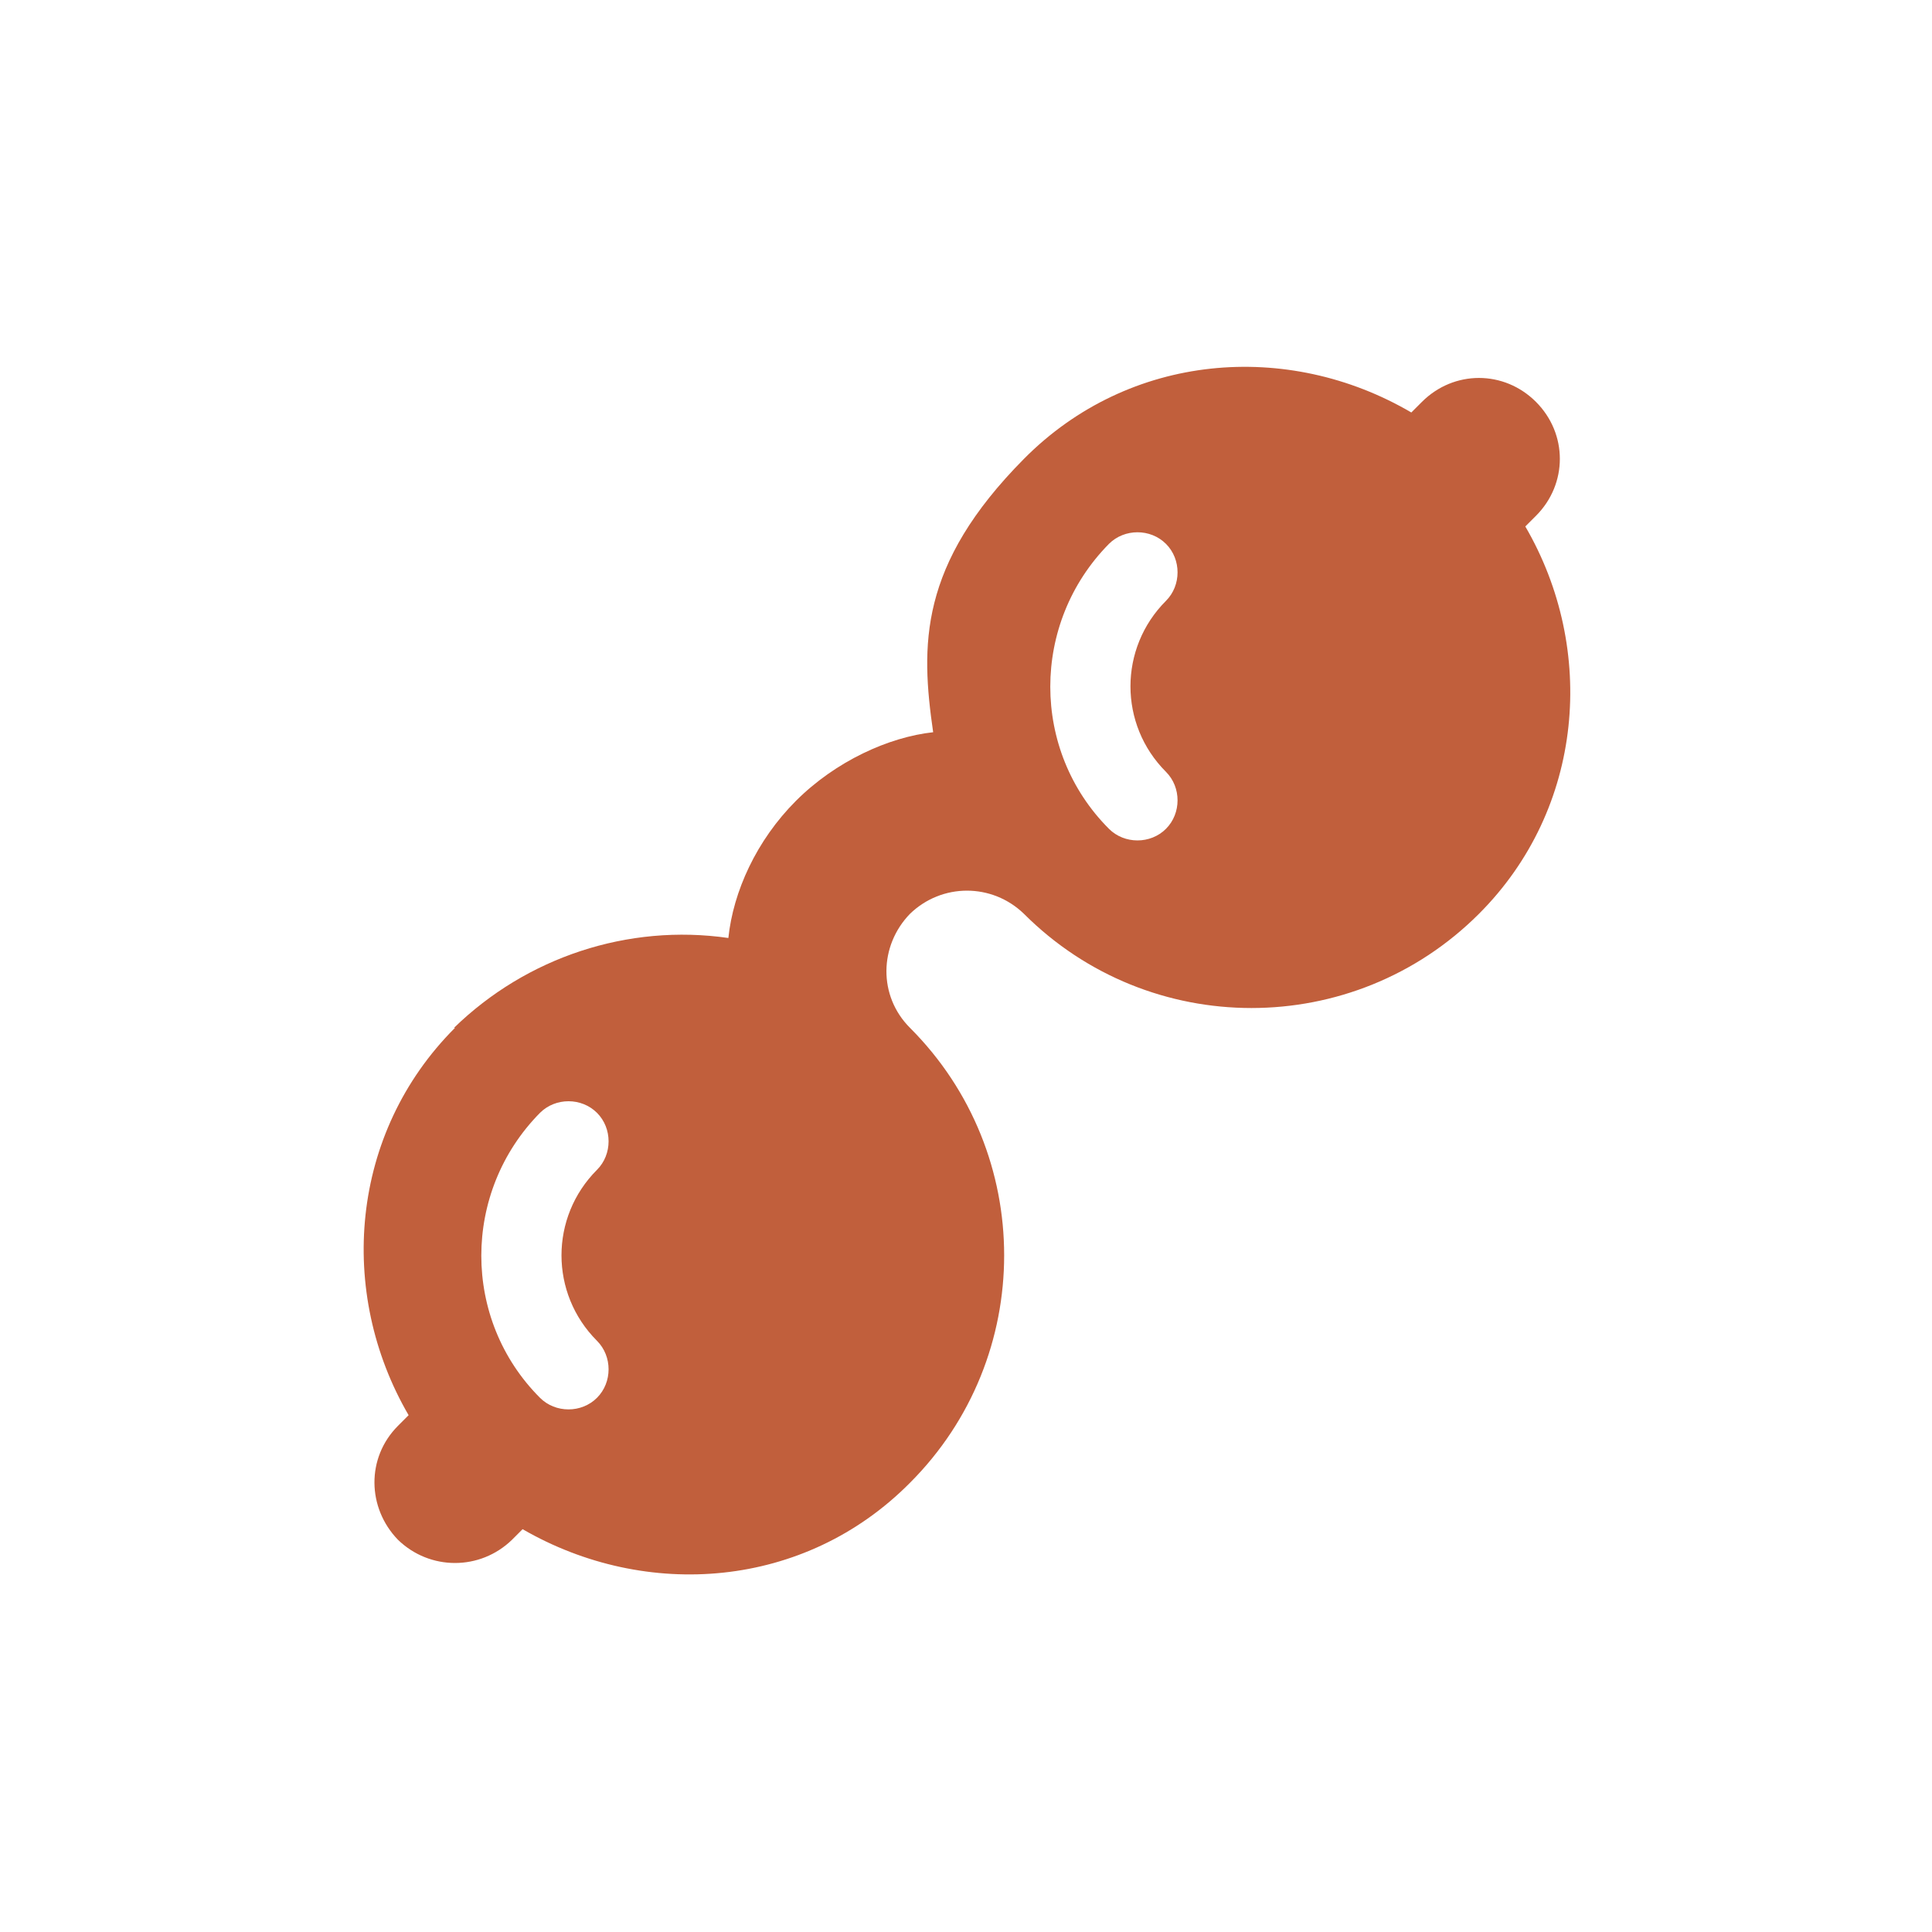
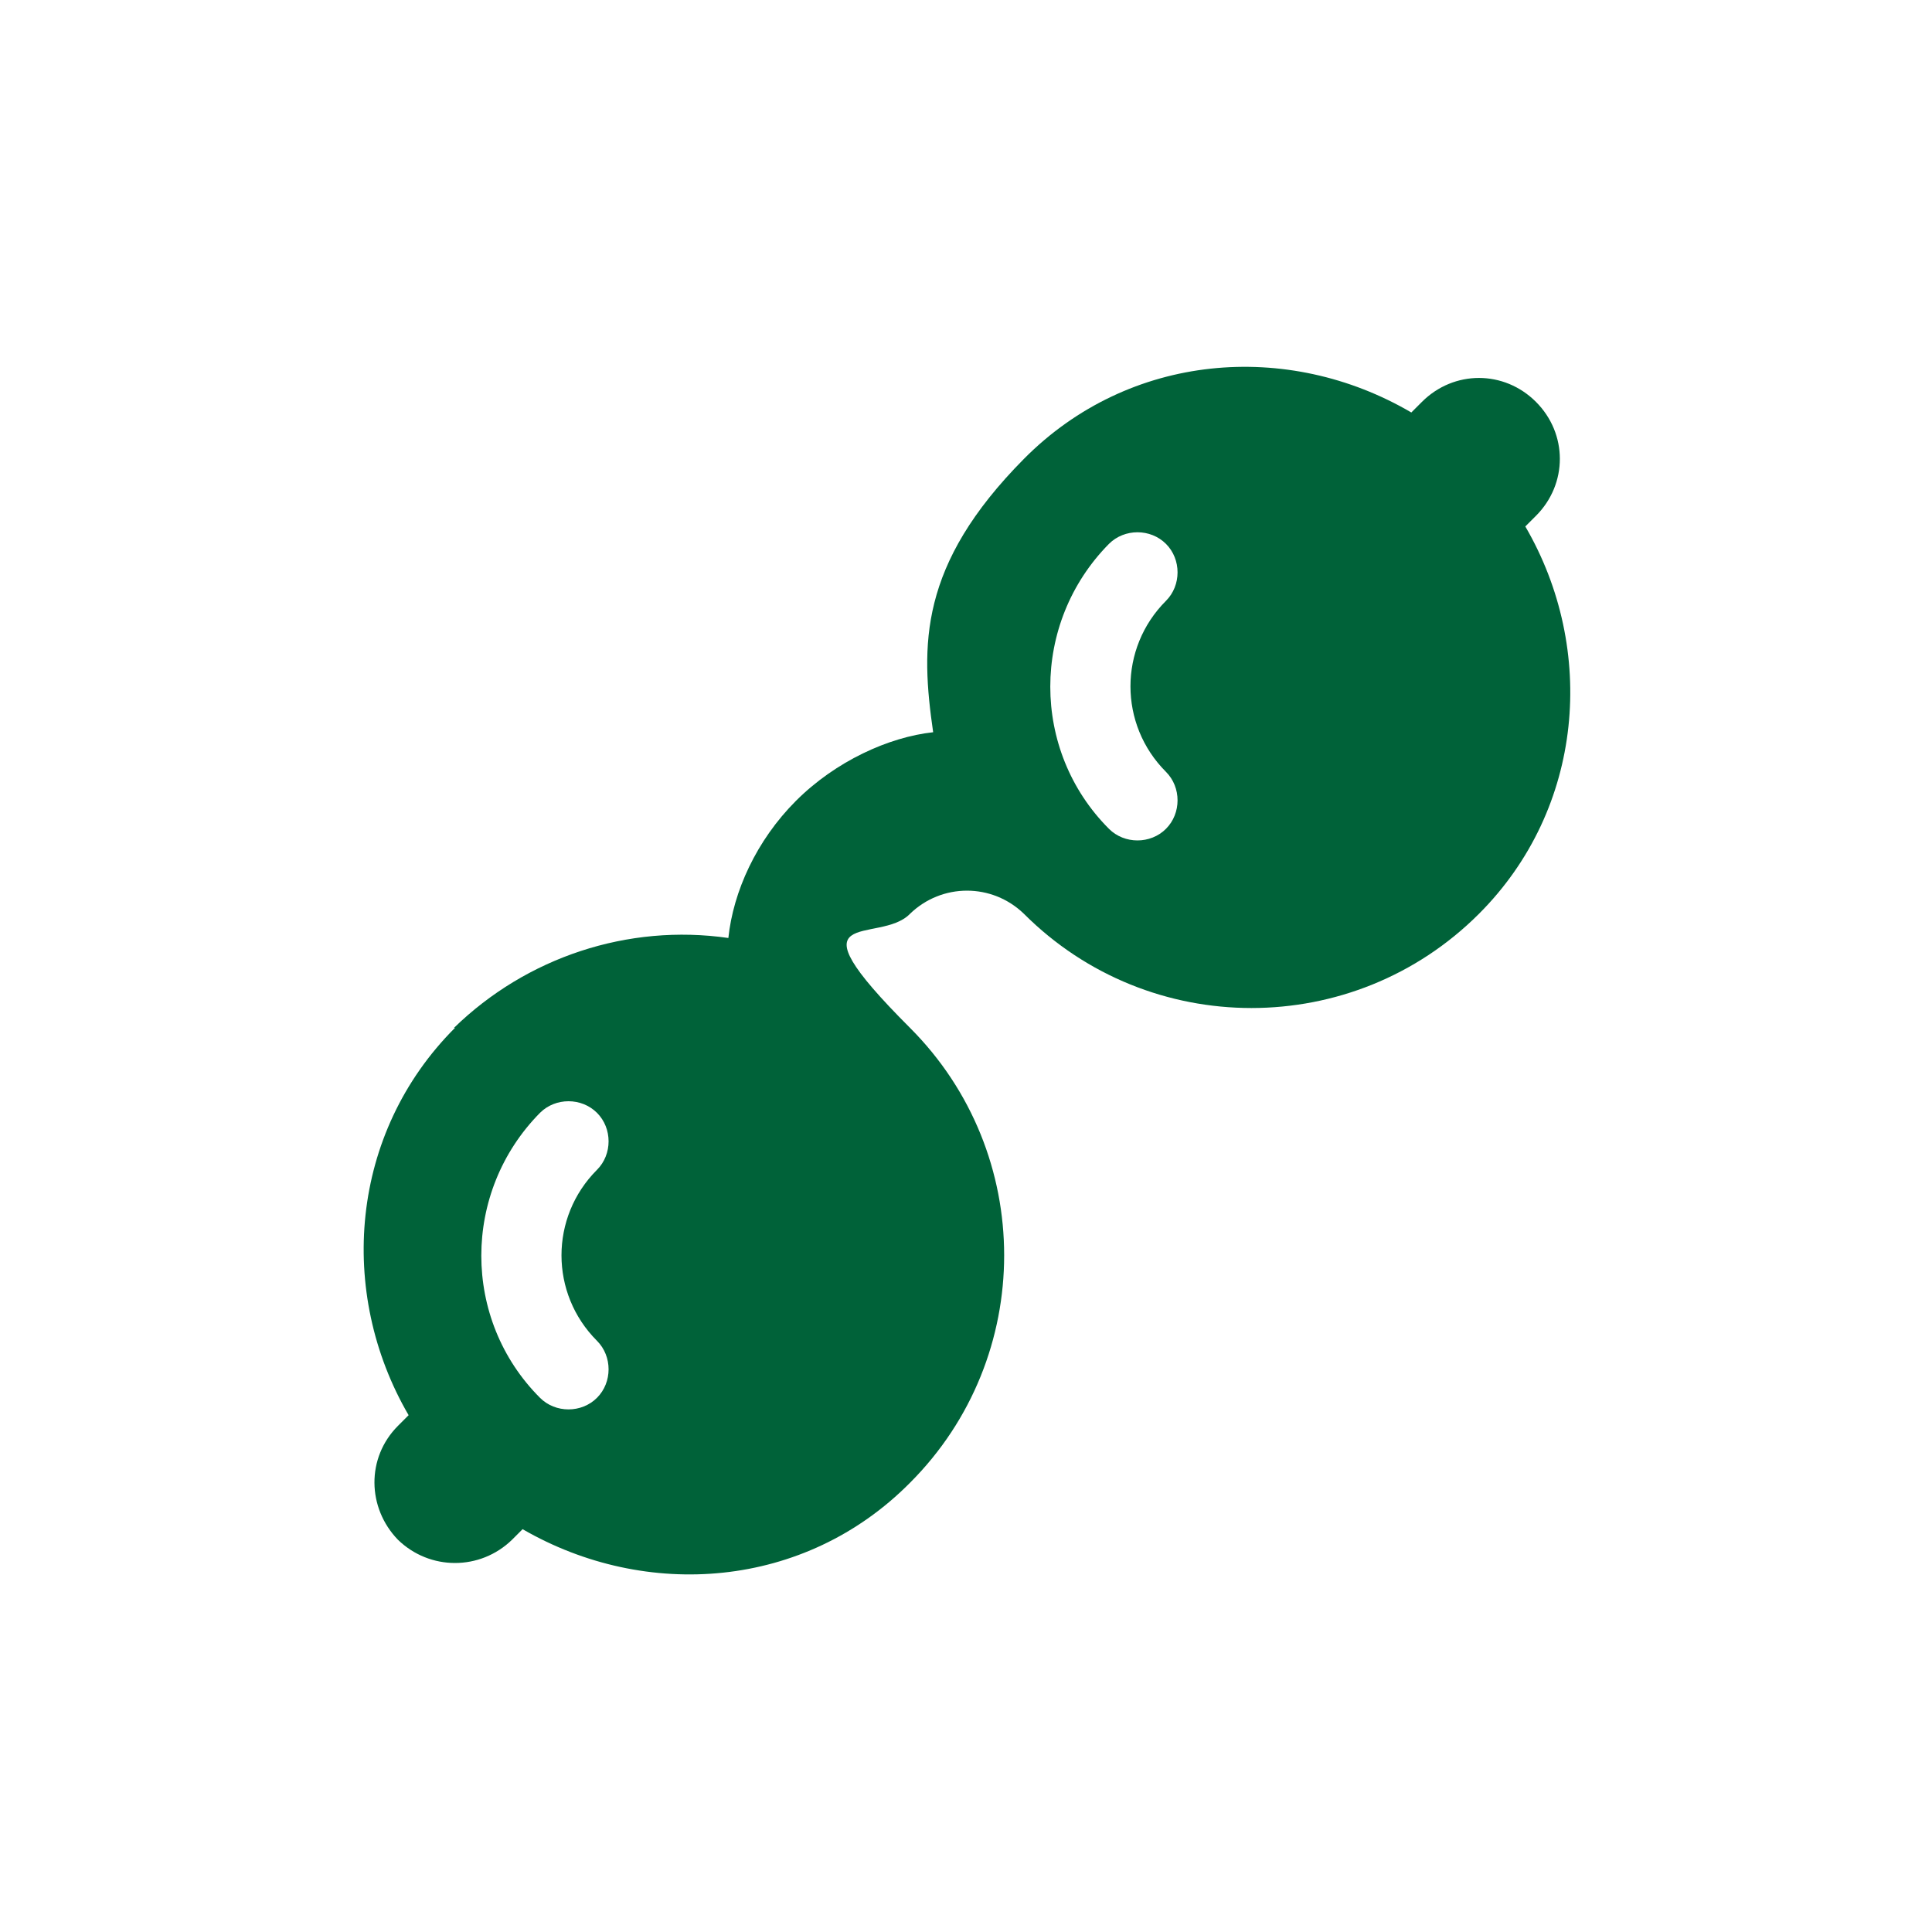
- <svg xmlns="http://www.w3.org/2000/svg" id="_图层_1" data-name="图层_1" version="1.1" viewBox="0 0 200 200">
+ <svg xmlns="http://www.w3.org/2000/svg" id="_图层_1" version="1.1" viewBox="0 0 200 200">
  <defs>
    <style>
      .st0 {
-         fill: #c15f3c;
+         fill: #006239;
      }
    </style>
  </defs>
-   <path class="st0" d="M47.1,106.4c-10.9,10.9-12.2,27.4-4.8,40.1l-1.1,1.1c-3.3,3.3-3.2,8.5,0,11.8,3.3,3.2,8.5,3.2,11.8,0l1.1-1.1c12.8,7.4,29.2,6.2,40.1-4.8,13-13,13-34.1,0-47.1-3.3-3.3-3.2-8.5,0-11.8,3.3-3.2,8.5-3.2,11.8,0,13,13,34.1,13,47.1,0h0c10.9-10.9,12.2-27.4,4.8-40.1l1.1-1.1c3.3-3.3,3.3-8.5,0-11.8s-8.5-3.3-11.8,0h0l-1.1,1.1c-12.8-7.5-29.2-6.2-40.1,4.8s-10.7,19.3-9.4,28.3c-4.6.5-10.1,3-14.2,7.1s-6.5,9.4-7,14.2c-10.4-1.5-20.9,2-28.4,9.3ZM55.9,115.2c1.6-1.6,4.3-1.6,5.9,0,1.6,1.6,1.6,4.3,0,5.9-4.9,4.9-4.9,12.8,0,17.7h0c1.6,1.6,1.6,4.3,0,5.9s-4.3,1.6-5.9,0c-8.1-8.1-8.1-21.3,0-29.5ZM114.8,56.3c1.6-1.6,4.3-1.6,5.9,0,1.6,1.6,1.6,4.3,0,5.9-4.9,4.9-4.9,12.8,0,17.7h0c1.6,1.6,1.6,4.3,0,5.9-1.6,1.6-4.3,1.6-5.9,0-8.1-8.1-8.1-21.3,0-29.5h0Z" />
+   <path class="st0" d="M47.1,106.4c-10.9,10.9-12.2,27.4-4.8,40.1l-1.1,1.1c-3.3,3.3-3.2,8.5,0,11.8,3.3,3.2,8.5,3.2,11.8,0l1.1-1.1c12.8,7.4,29.2,6.2,40.1-4.8,13-13,13-34.1,0-47.1s-3.2-8.5,0-11.8c3.3-3.2,8.5-3.2,11.8,0,13,13,34.1,13,47.1,0h0c10.9-10.9,12.2-27.4,4.8-40.1l1.1-1.1c3.3-3.3,3.3-8.5,0-11.8s-8.5-3.3-11.8,0h0l-1.1,1.1c-12.8-7.5-29.2-6.2-40.1,4.8s-10.7,19.3-9.4,28.3c-4.6.5-10.1,3-14.2,7.1s-6.5,9.4-7,14.2c-10.4-1.5-20.9,2-28.4,9.3h0ZM55.9,115.2c1.6-1.6,4.3-1.6,5.9,0,1.6,1.6,1.6,4.3,0,5.9-4.9,4.9-4.9,12.8,0,17.7h0c1.6,1.6,1.6,4.3,0,5.9s-4.3,1.6-5.9,0c-8.1-8.1-8.1-21.3,0-29.5ZM114.8,56.3c1.6-1.6,4.3-1.6,5.9,0s1.6,4.3,0,5.9c-4.9,4.9-4.9,12.8,0,17.7h0c1.6,1.6,1.6,4.3,0,5.9s-4.3,1.6-5.9,0c-8.1-8.1-8.1-21.3,0-29.5h0Z" />
</svg>
